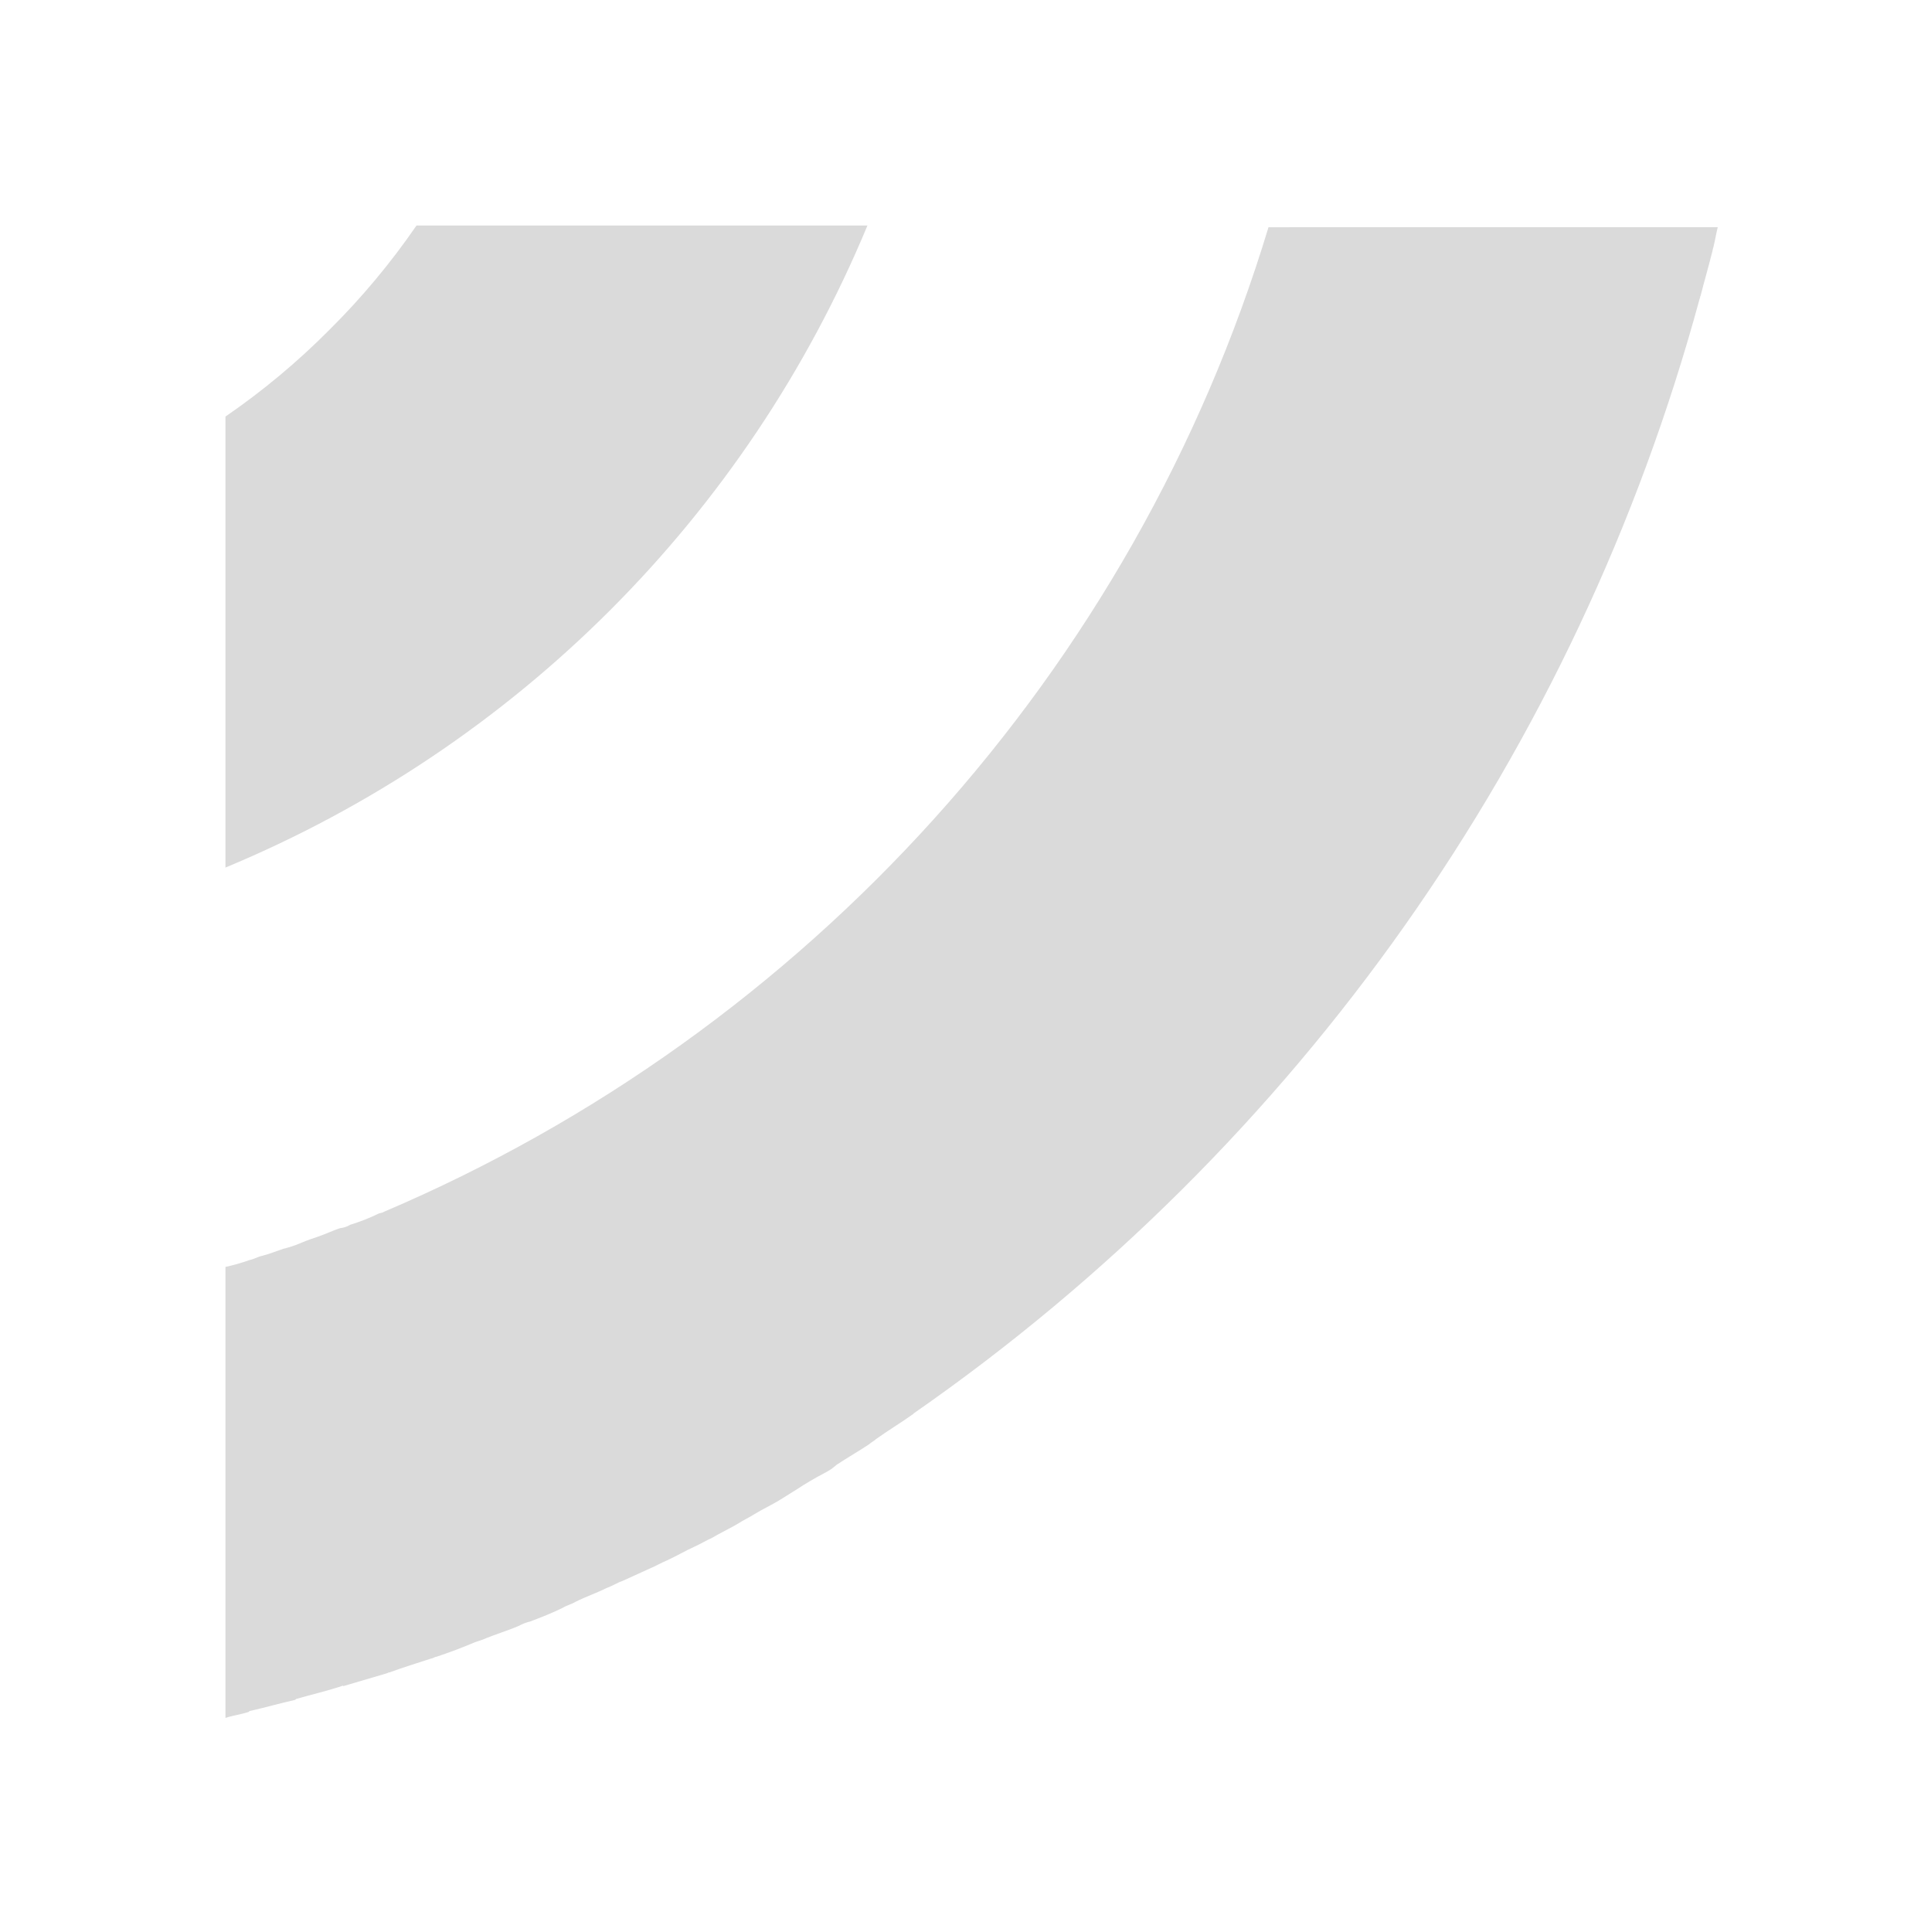
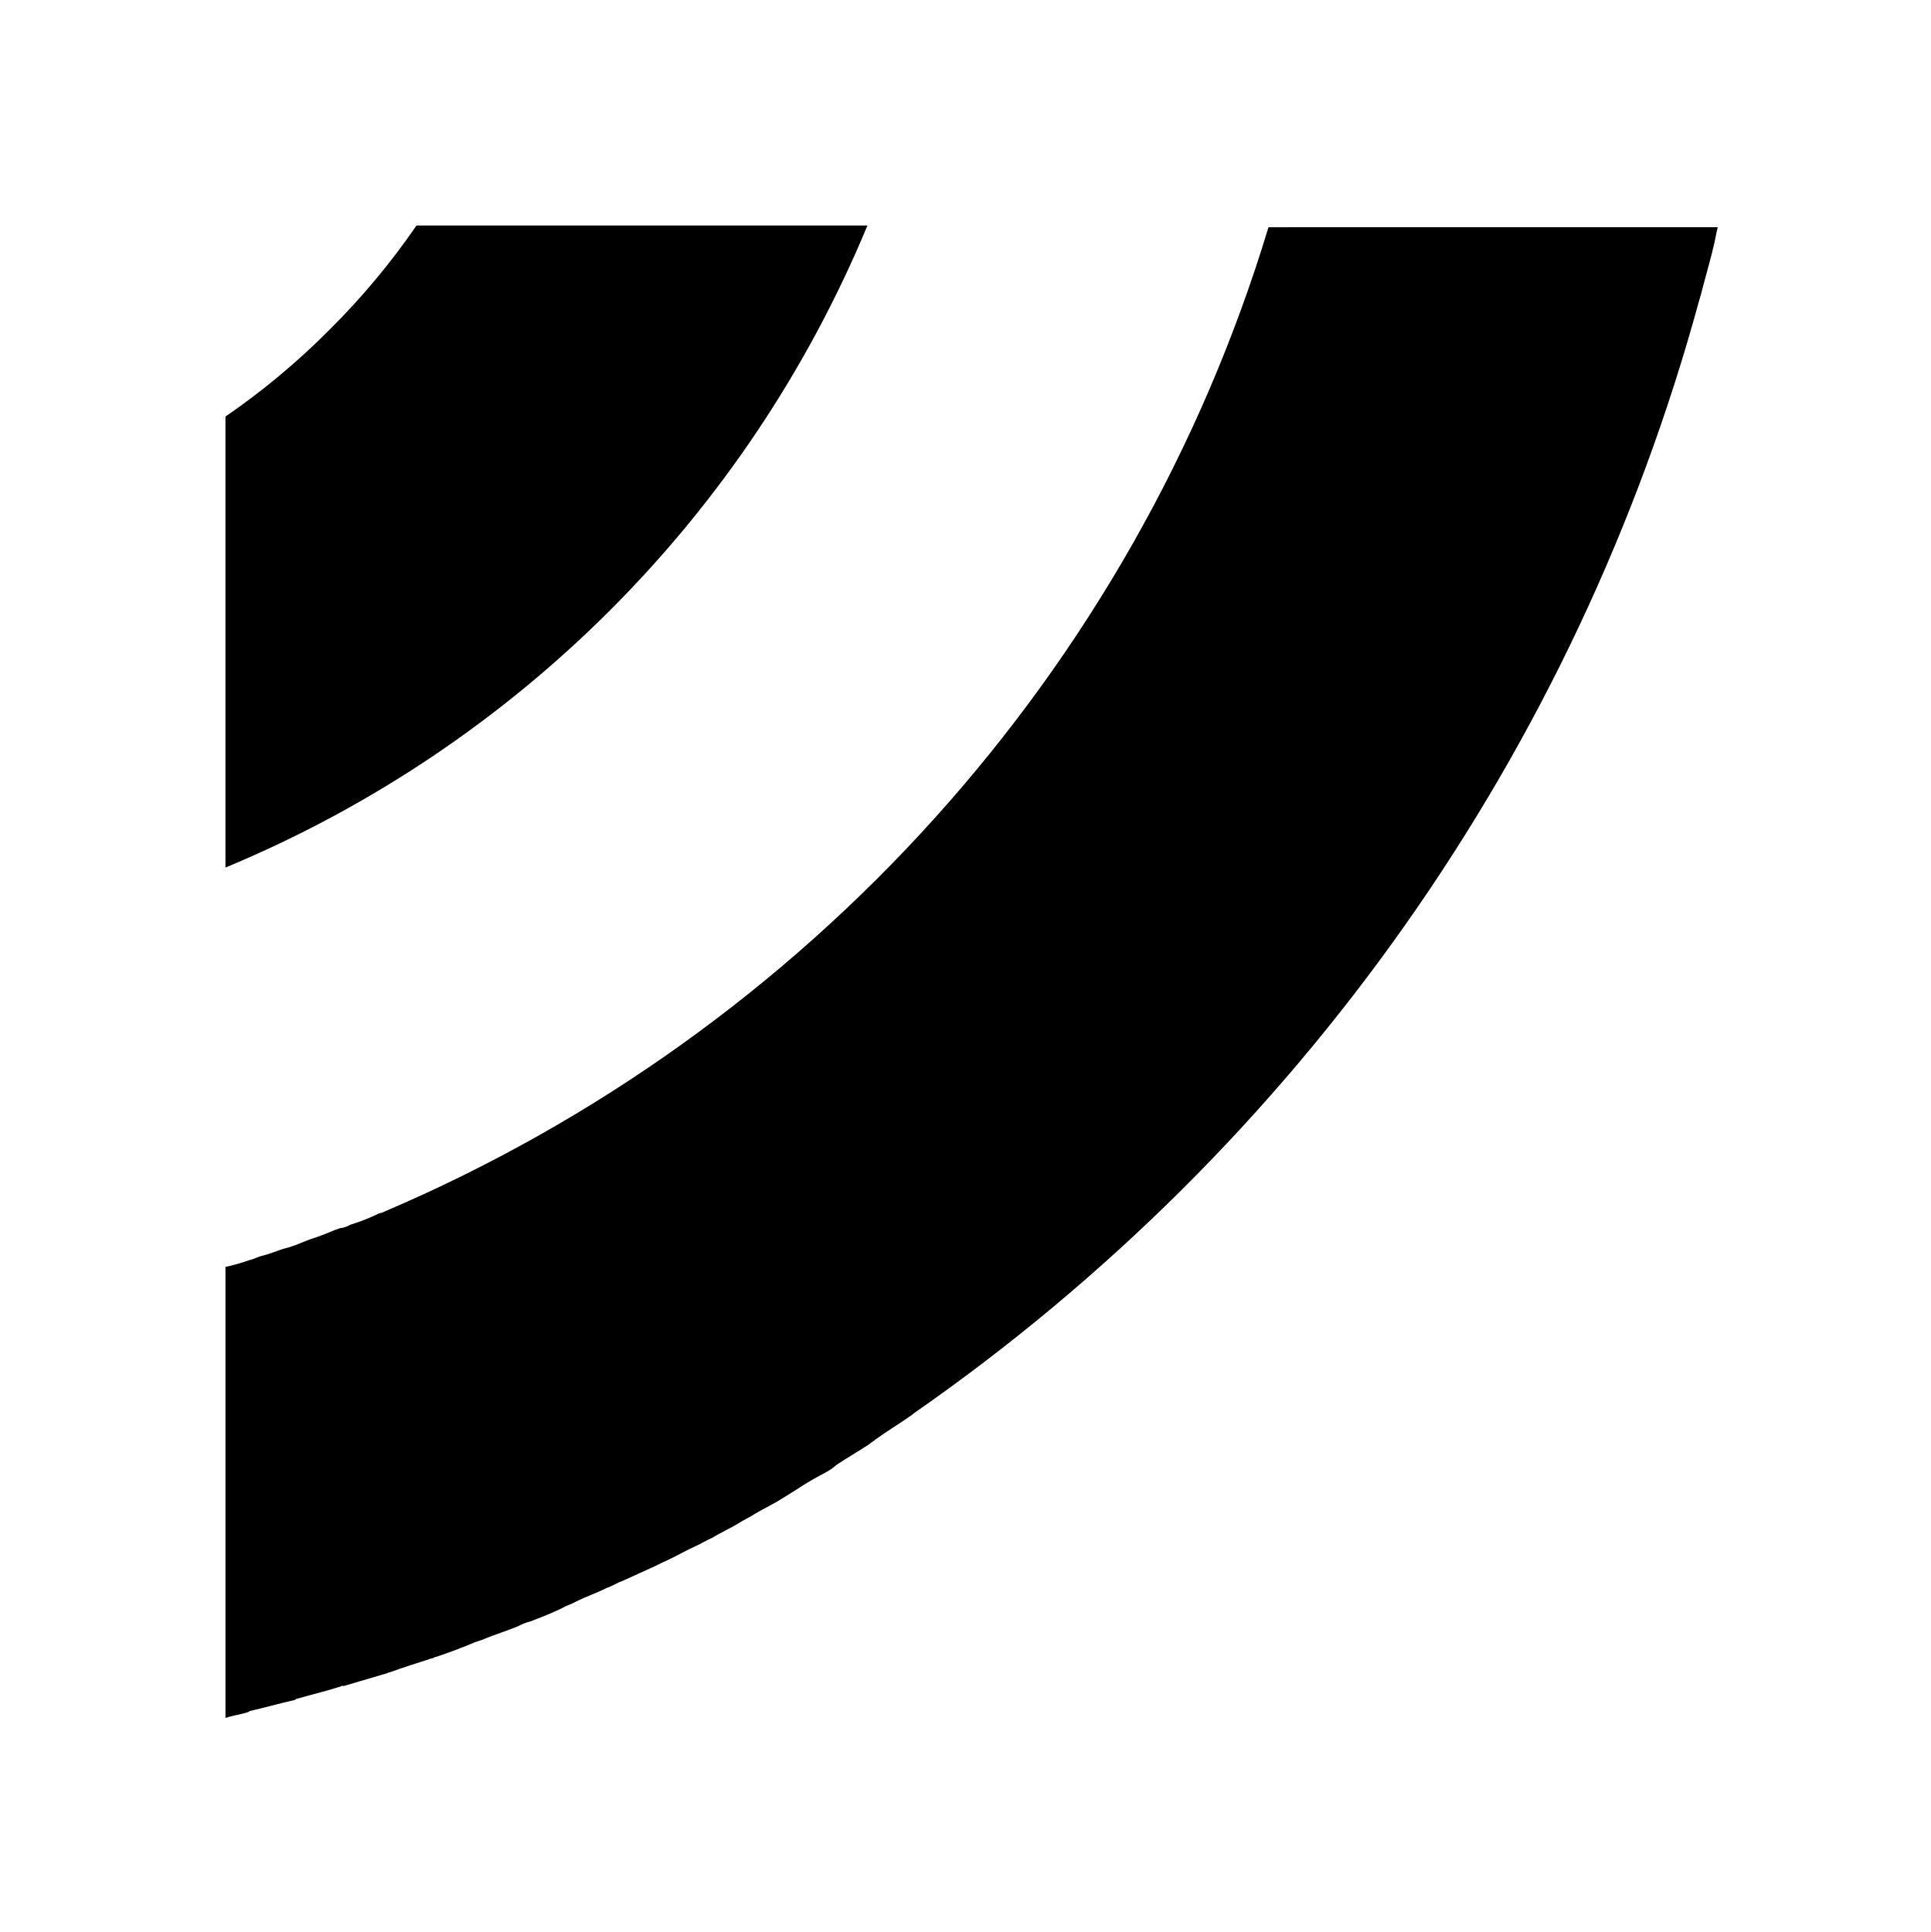
<svg xmlns="http://www.w3.org/2000/svg" viewBox="0 0 467.669 467.878">
-   <defs>
-     <style>
-       .cls-1 {
-         fill: #dadada;
-       }
-     </style>
-   </defs>
  <g id="decoration-shape-3" transform="translate(56.425 541.855) rotate(-135)">
    <path id="Path_6" data-name="Path 6" class="cls-1" d="M156.987,215.082c0-.295.295-.59.589-1.179a47.035,47.035,0,0,1,2.948-6.78,5.925,5.925,0,0,1,1.179-2.358c.884-1.769,1.474-3.537,2.358-5.306.59-1.179,1.179-2.358,1.769-3.832a26.956,26.956,0,0,1,2.063-4.127c.884-1.769,1.474-3.243,2.358-4.716.59-.884.884-2.063,1.474-2.948a47.69,47.69,0,0,1,2.948-5.306L97.443,101.3c-.884,1.769-2.063,3.242-2.948,5.011v.295c-2.063,3.242-3.832,6.485-5.9,9.727v.295c-1.769,3.243-3.832,6.485-5.6,10.022a.289.289,0,0,1-.295.295L77.4,136.673a1.029,1.029,0,0,1-.295.59c-1.474,3.242-3.242,6.485-4.716,9.433-.295.295-.295.884-.59,1.179-1.474,2.948-2.948,6.19-4.127,9.138l-.884,1.769c-1.179,2.948-2.653,5.6-3.832,8.548a10.471,10.471,0,0,1-1.179,2.653c-1.179,2.653-2.358,5.306-3.242,7.959-.295,1.179-.884,2.063-1.179,3.243-.884,2.653-2.063,5.011-2.948,7.664-.59,1.179-.884,2.653-1.474,3.832l-2.653,7.075c-.59,1.474-.884,2.653-1.474,4.127-.884,2.358-1.474,4.716-2.358,7.075-.59,1.474-.884,2.948-1.474,4.422-.59,2.358-1.474,4.716-2.063,7.075-.295,1.474-.884,2.948-1.179,4.422-.59,2.358-1.474,4.716-2.063,7.369-.295,1.179-.59,2.653-.884,3.832a79.023,79.023,0,0,1-2.063,7.959,12.535,12.535,0,0,0-.59,3.242c-.59,2.948-1.474,6.19-2.063,9.138,0,.59-.295,1.474-.295,2.063-.59,3.537-1.474,7.074-2.063,10.612v.295a482.954,482.954,0,0,0,56.3,325.428c0,.295.295.295.295.59,1.769,2.948,3.537,6.19,5.306,9.138.295.59.59.884.884,1.474.884,1.474,1.769,2.653,2.653,4.127L174.084,535.2C121.025,436.161,115.424,318.252,156.987,215.082Z" transform="translate(-7.192 -13.616)" />
    <path id="Path_13" data-name="Path 13" class="cls-1" d="M187.1,260.65a175.442,175.442,0,0,1,2.948-32.72l-77.23-77.23a288.01,288.01,0,0,0,0,219.9l77.23-77.23A175.44,175.44,0,0,1,187.1,260.65Z" transform="translate(123.055 82.601)" />
  </g>
</svg>
